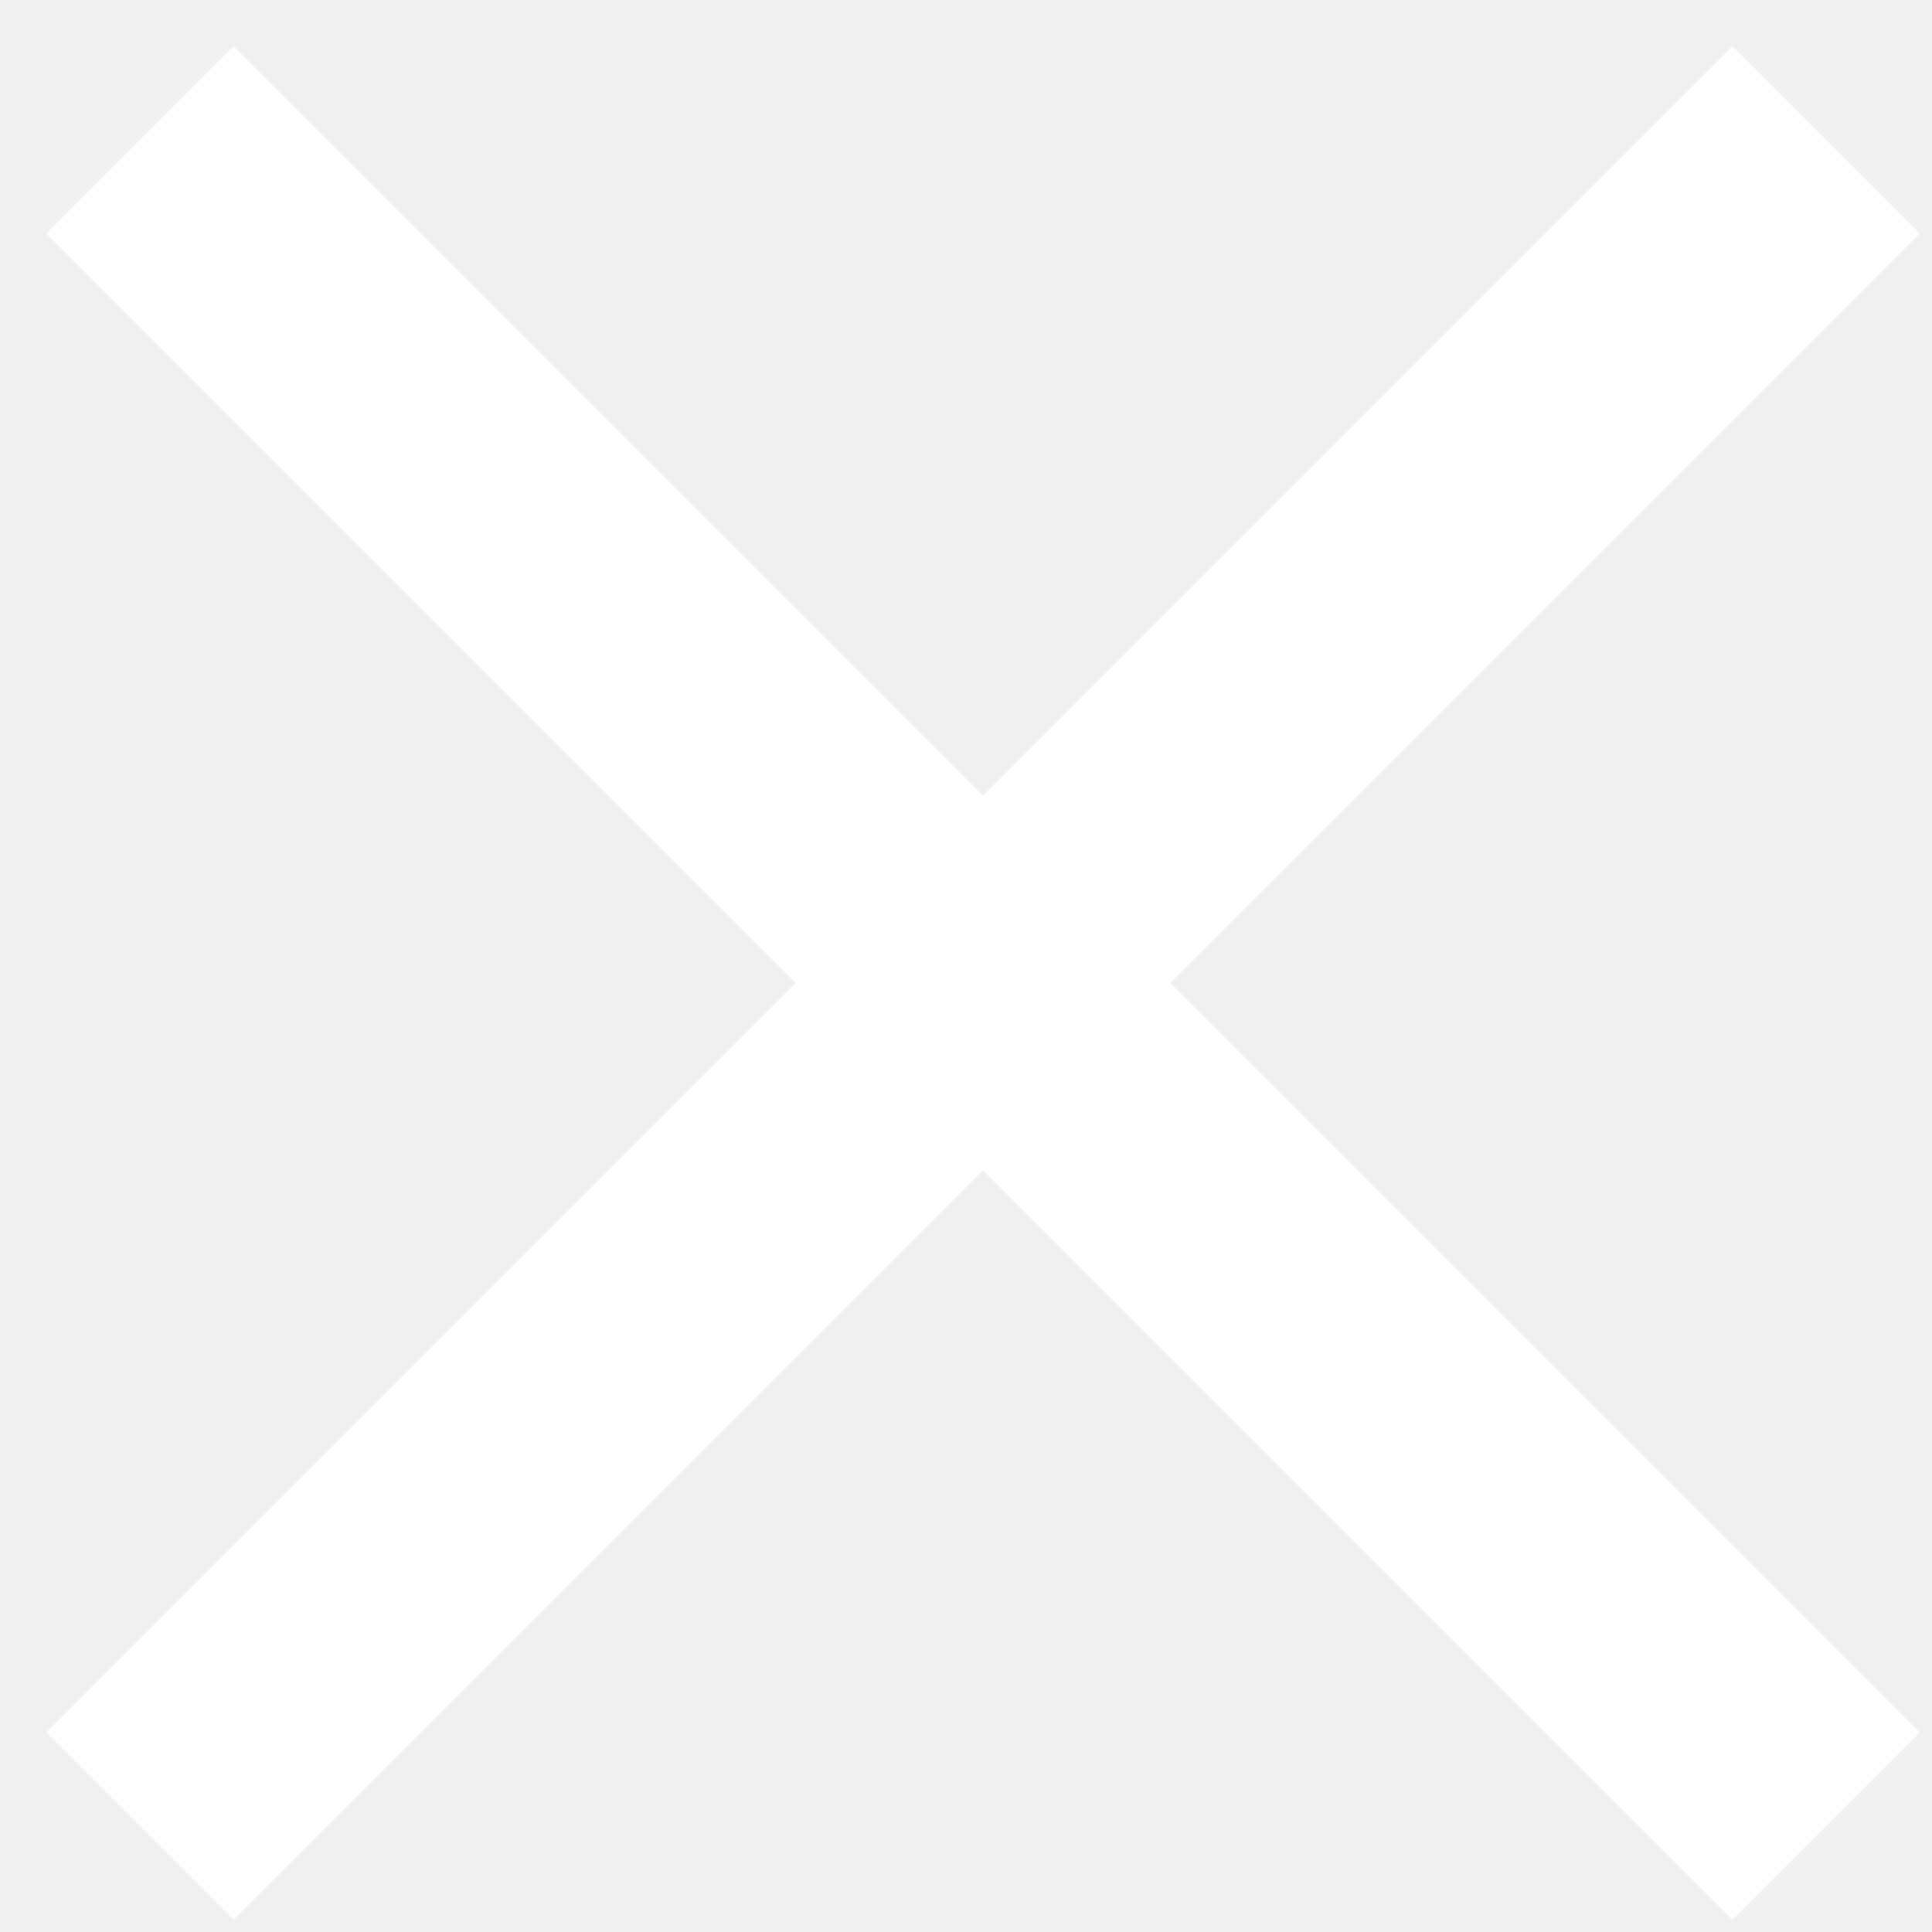
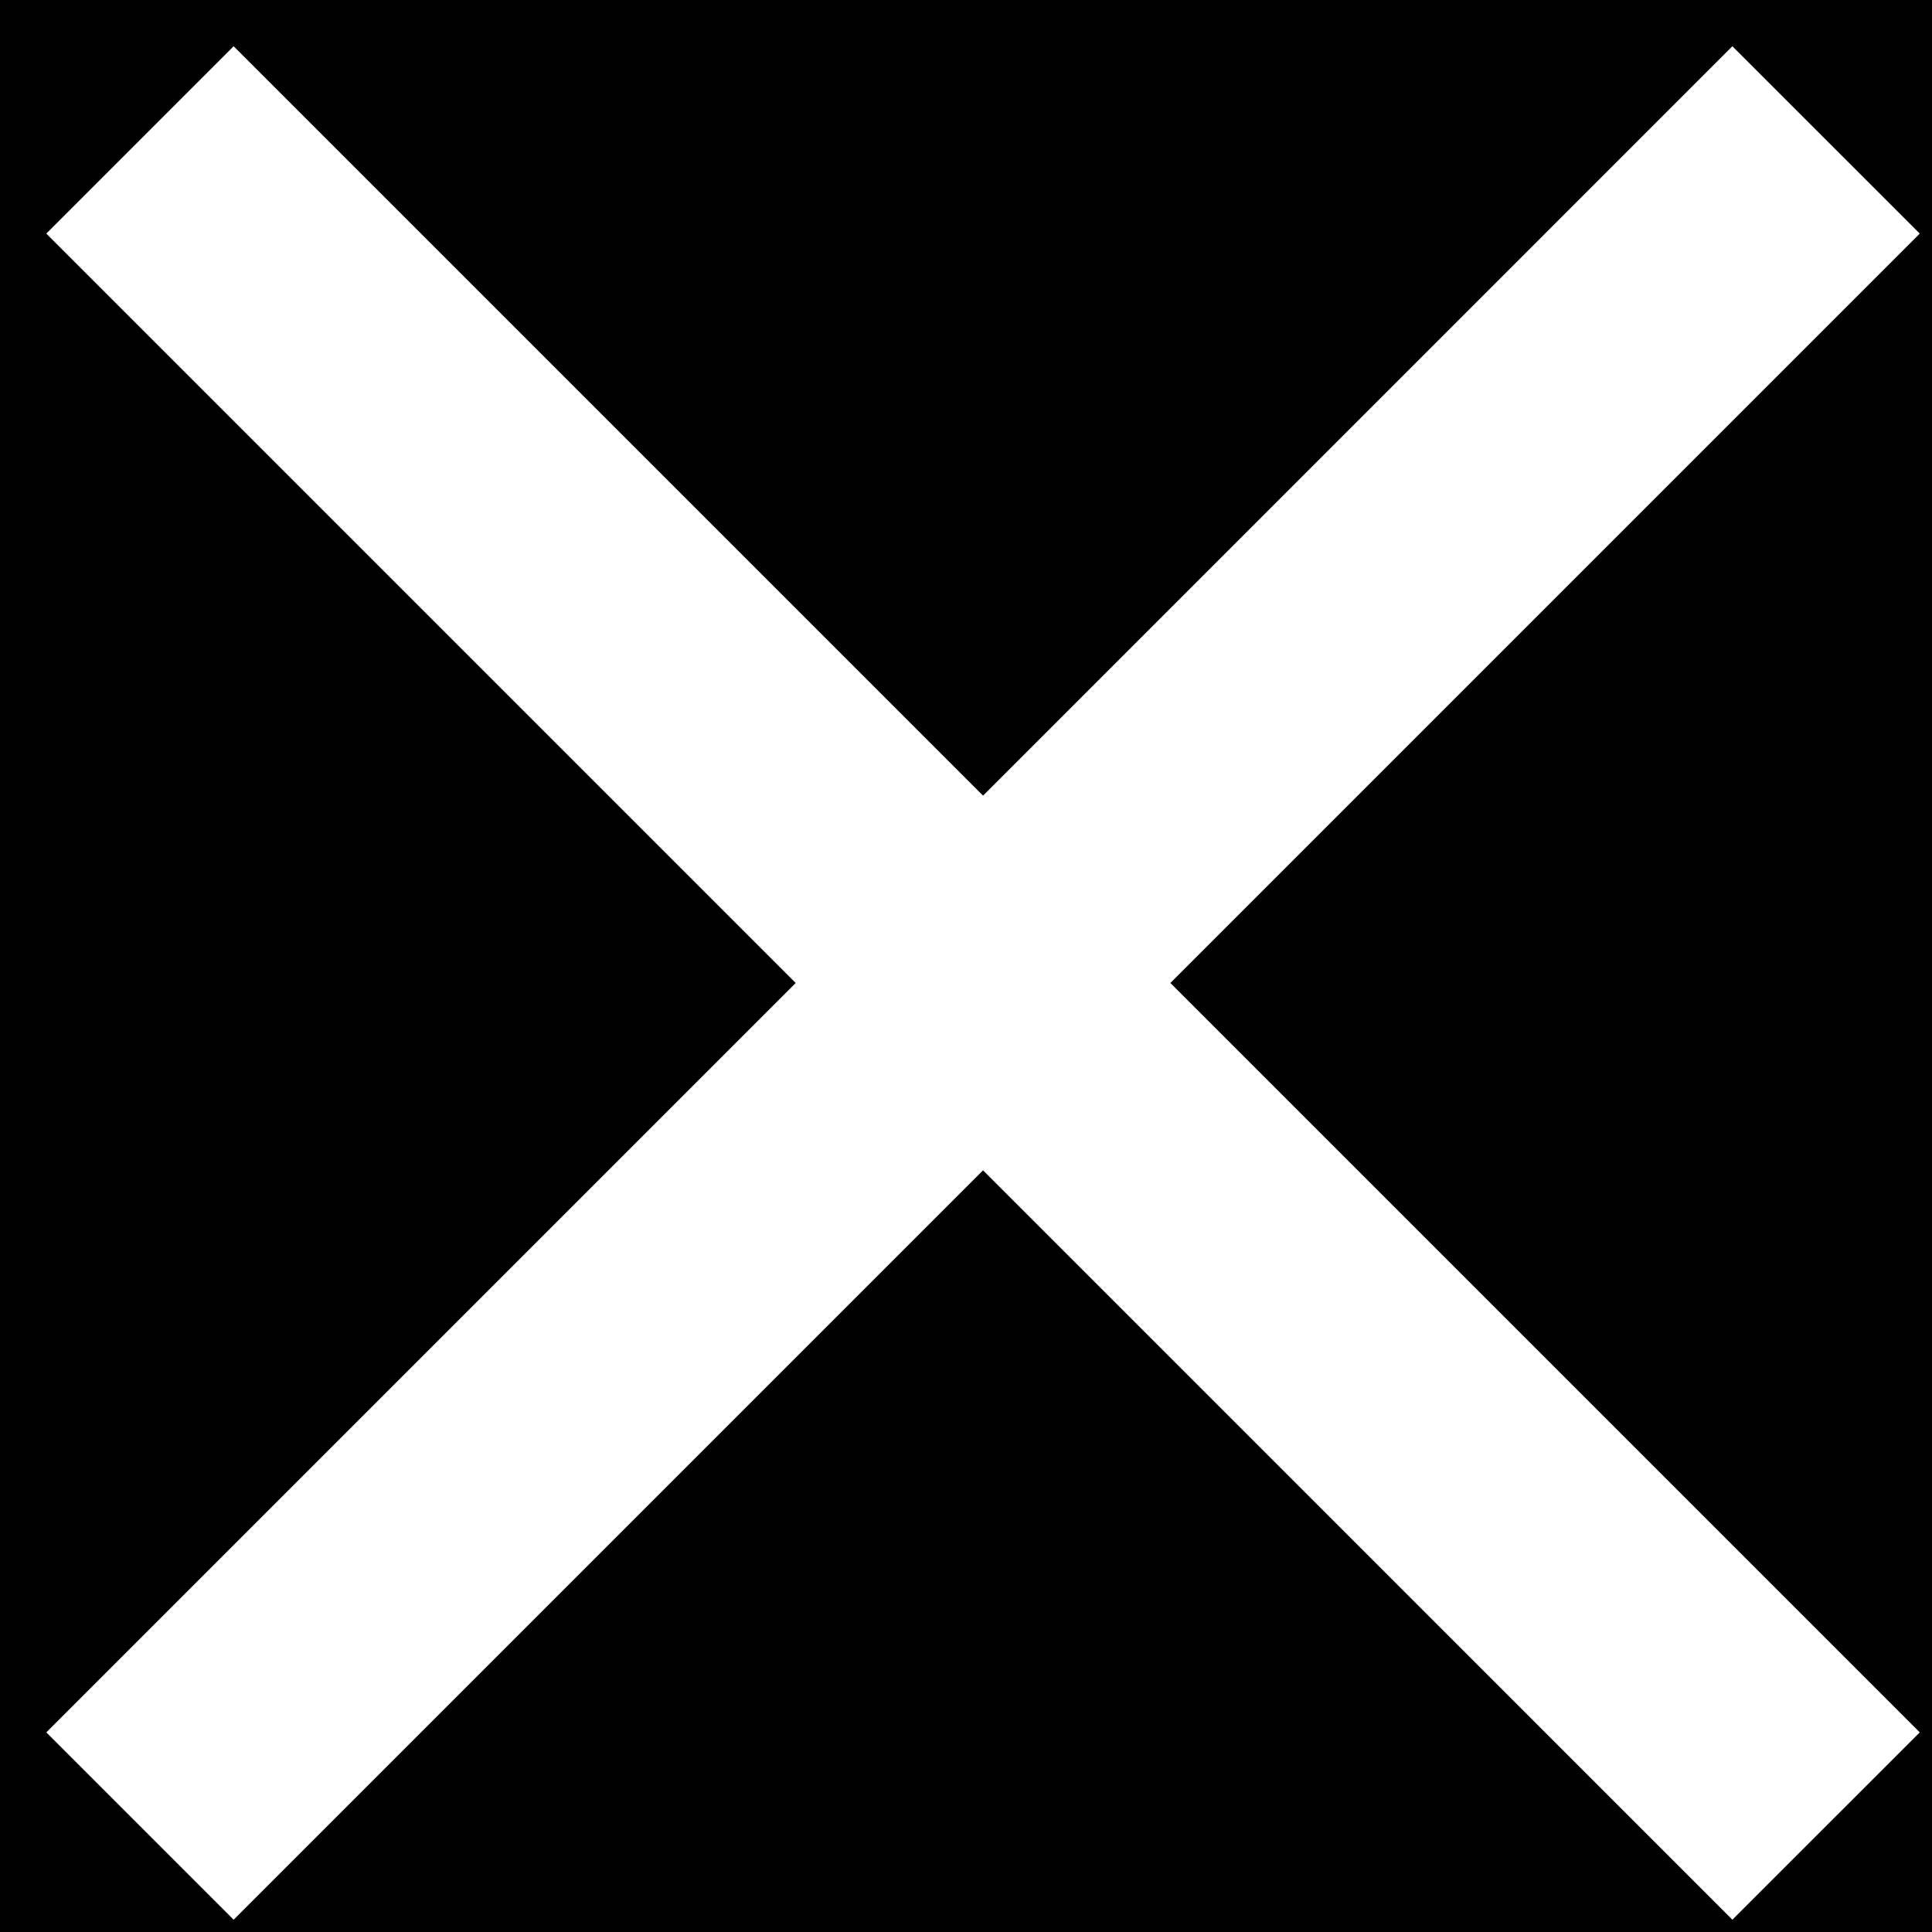
- <svg xmlns="http://www.w3.org/2000/svg" width="33" height="33" viewBox="0 0 33 33" fill="none">
+ <svg xmlns="http://www.w3.org/2000/svg" width="33" height="33" viewBox="0 0 33 33" fill="black">
+   <rect x="1" y="1" width="10000" height="48" rx="1" stroke="black" stroke-width="10000" />
  <path d="M32.791 29.59L19.991 16.79L32.791 3.99L29.59 0.79L16.791 13.59L3.991 0.79L0.791 3.99L13.591 16.79L0.791 29.59L3.991 32.79L16.791 19.99L29.59 32.79L32.791 29.59Z" fill="white" />
</svg>
